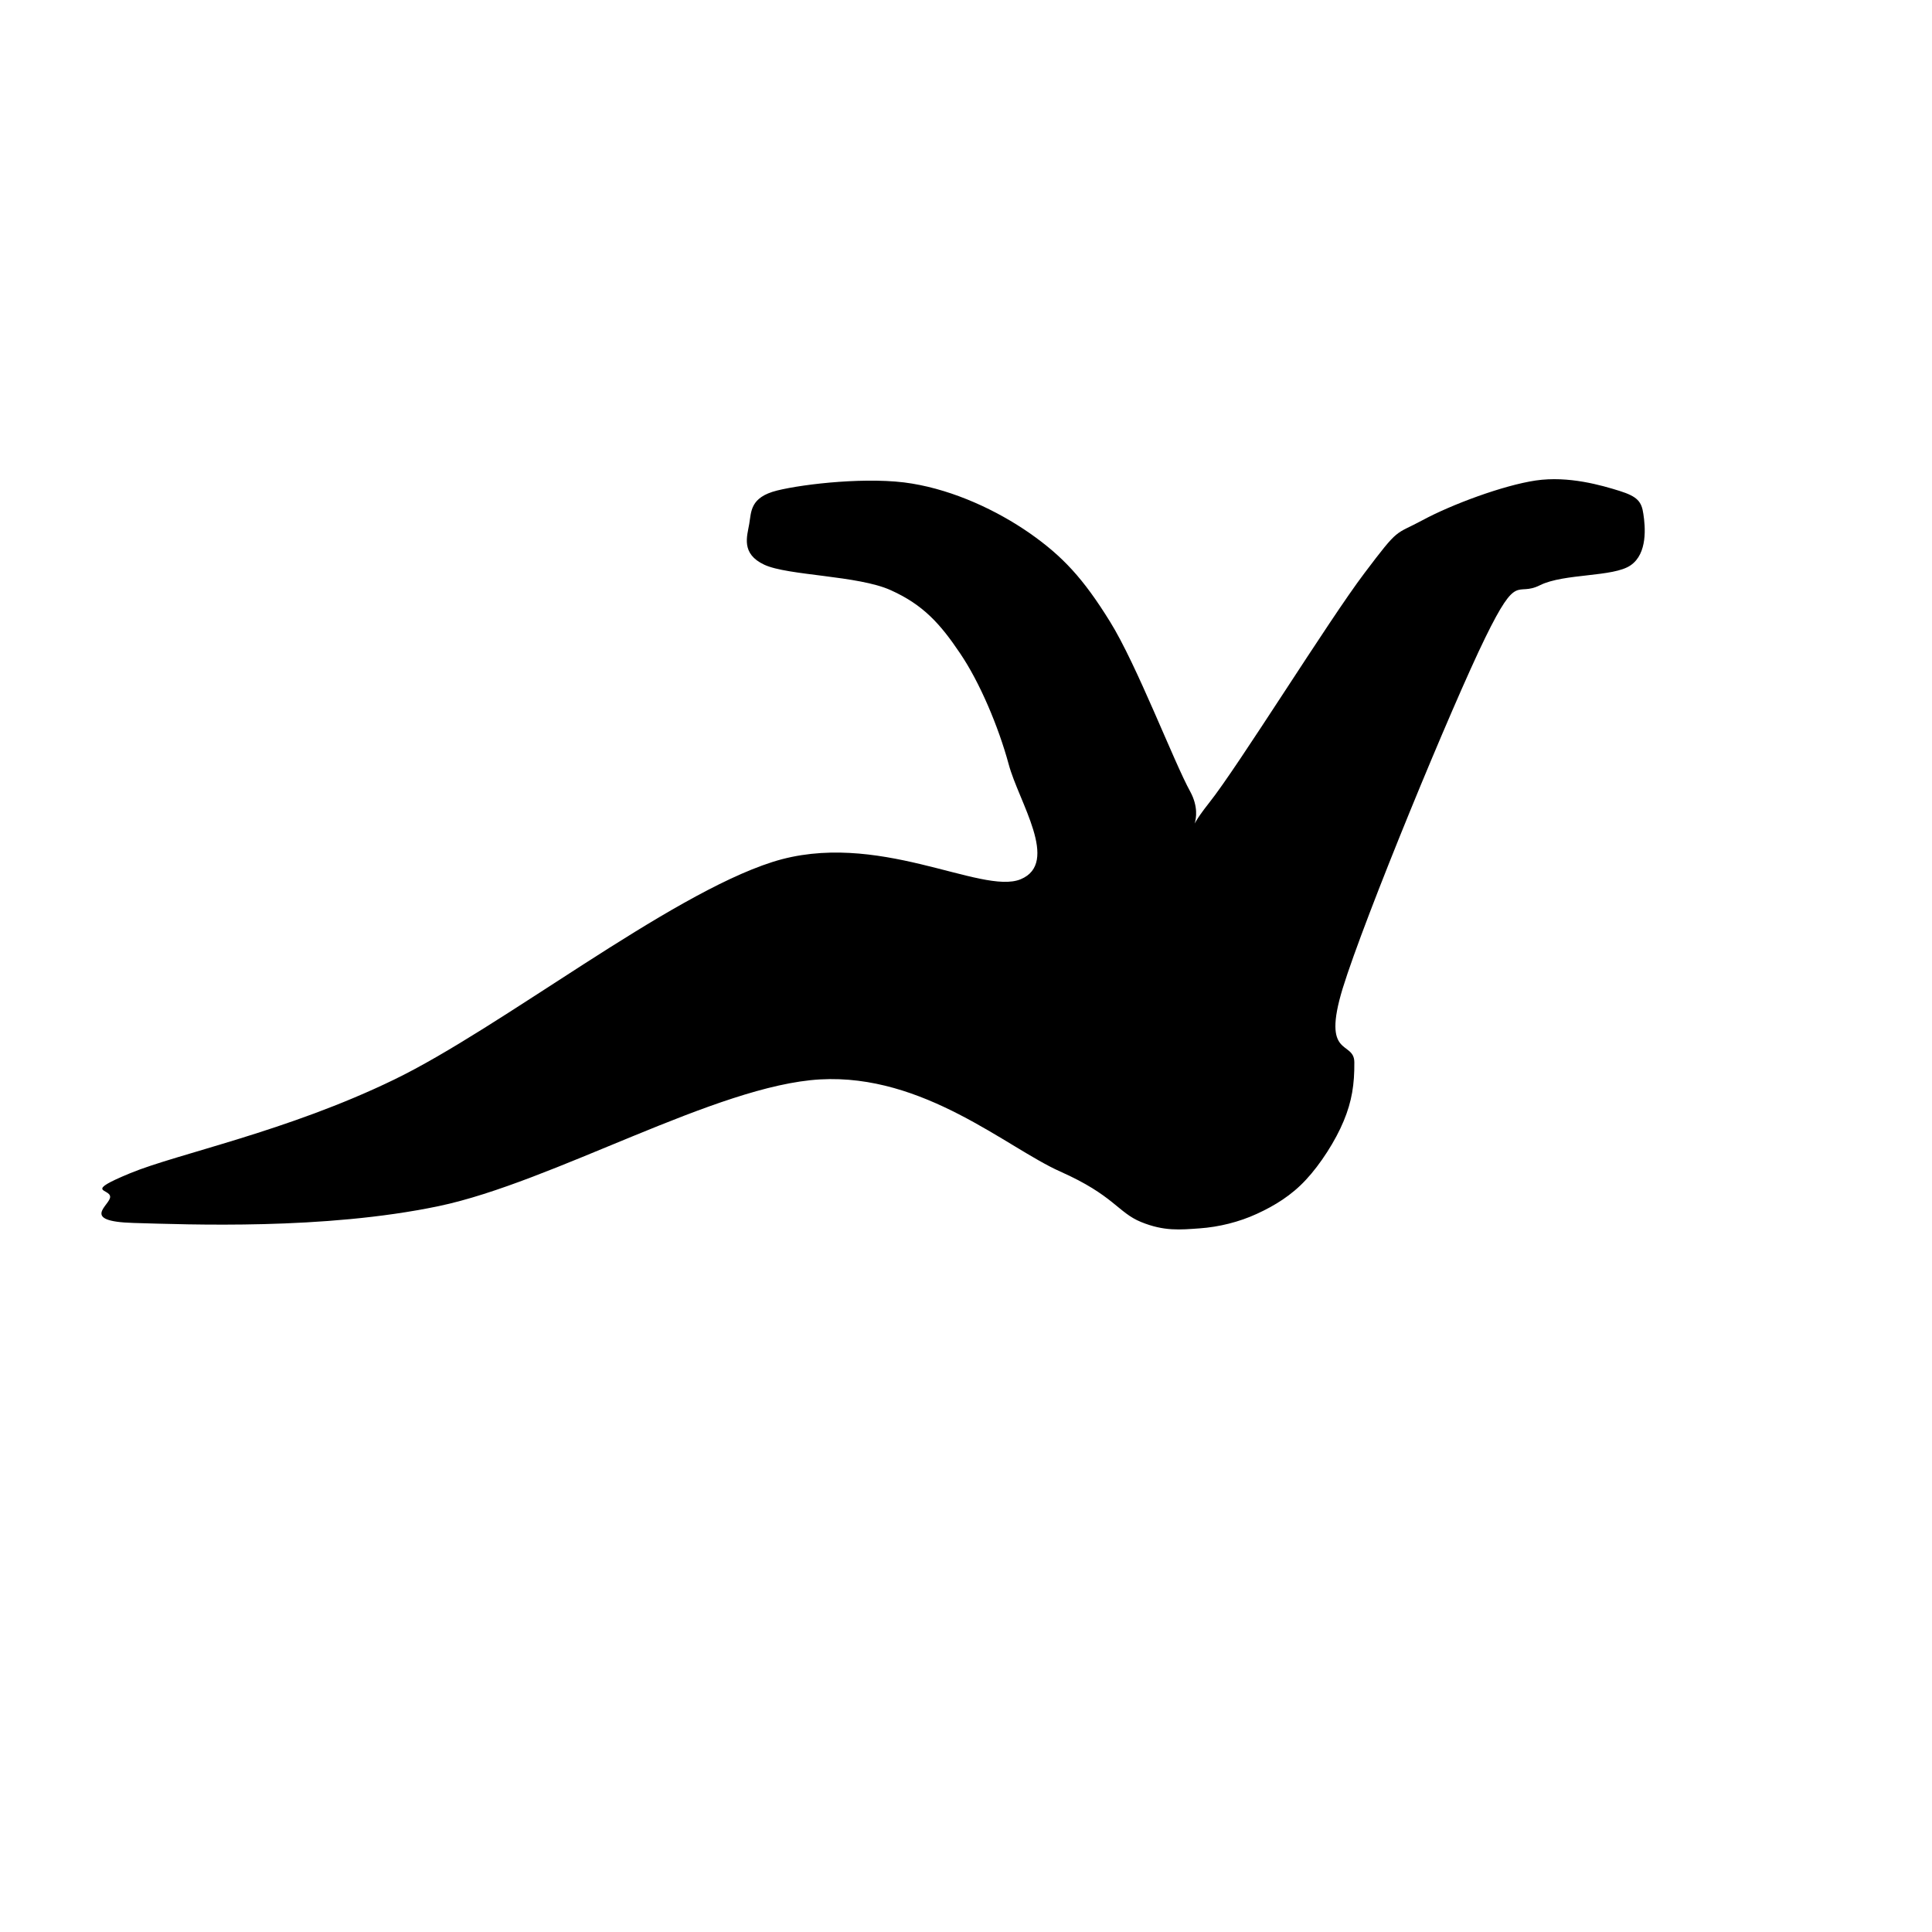
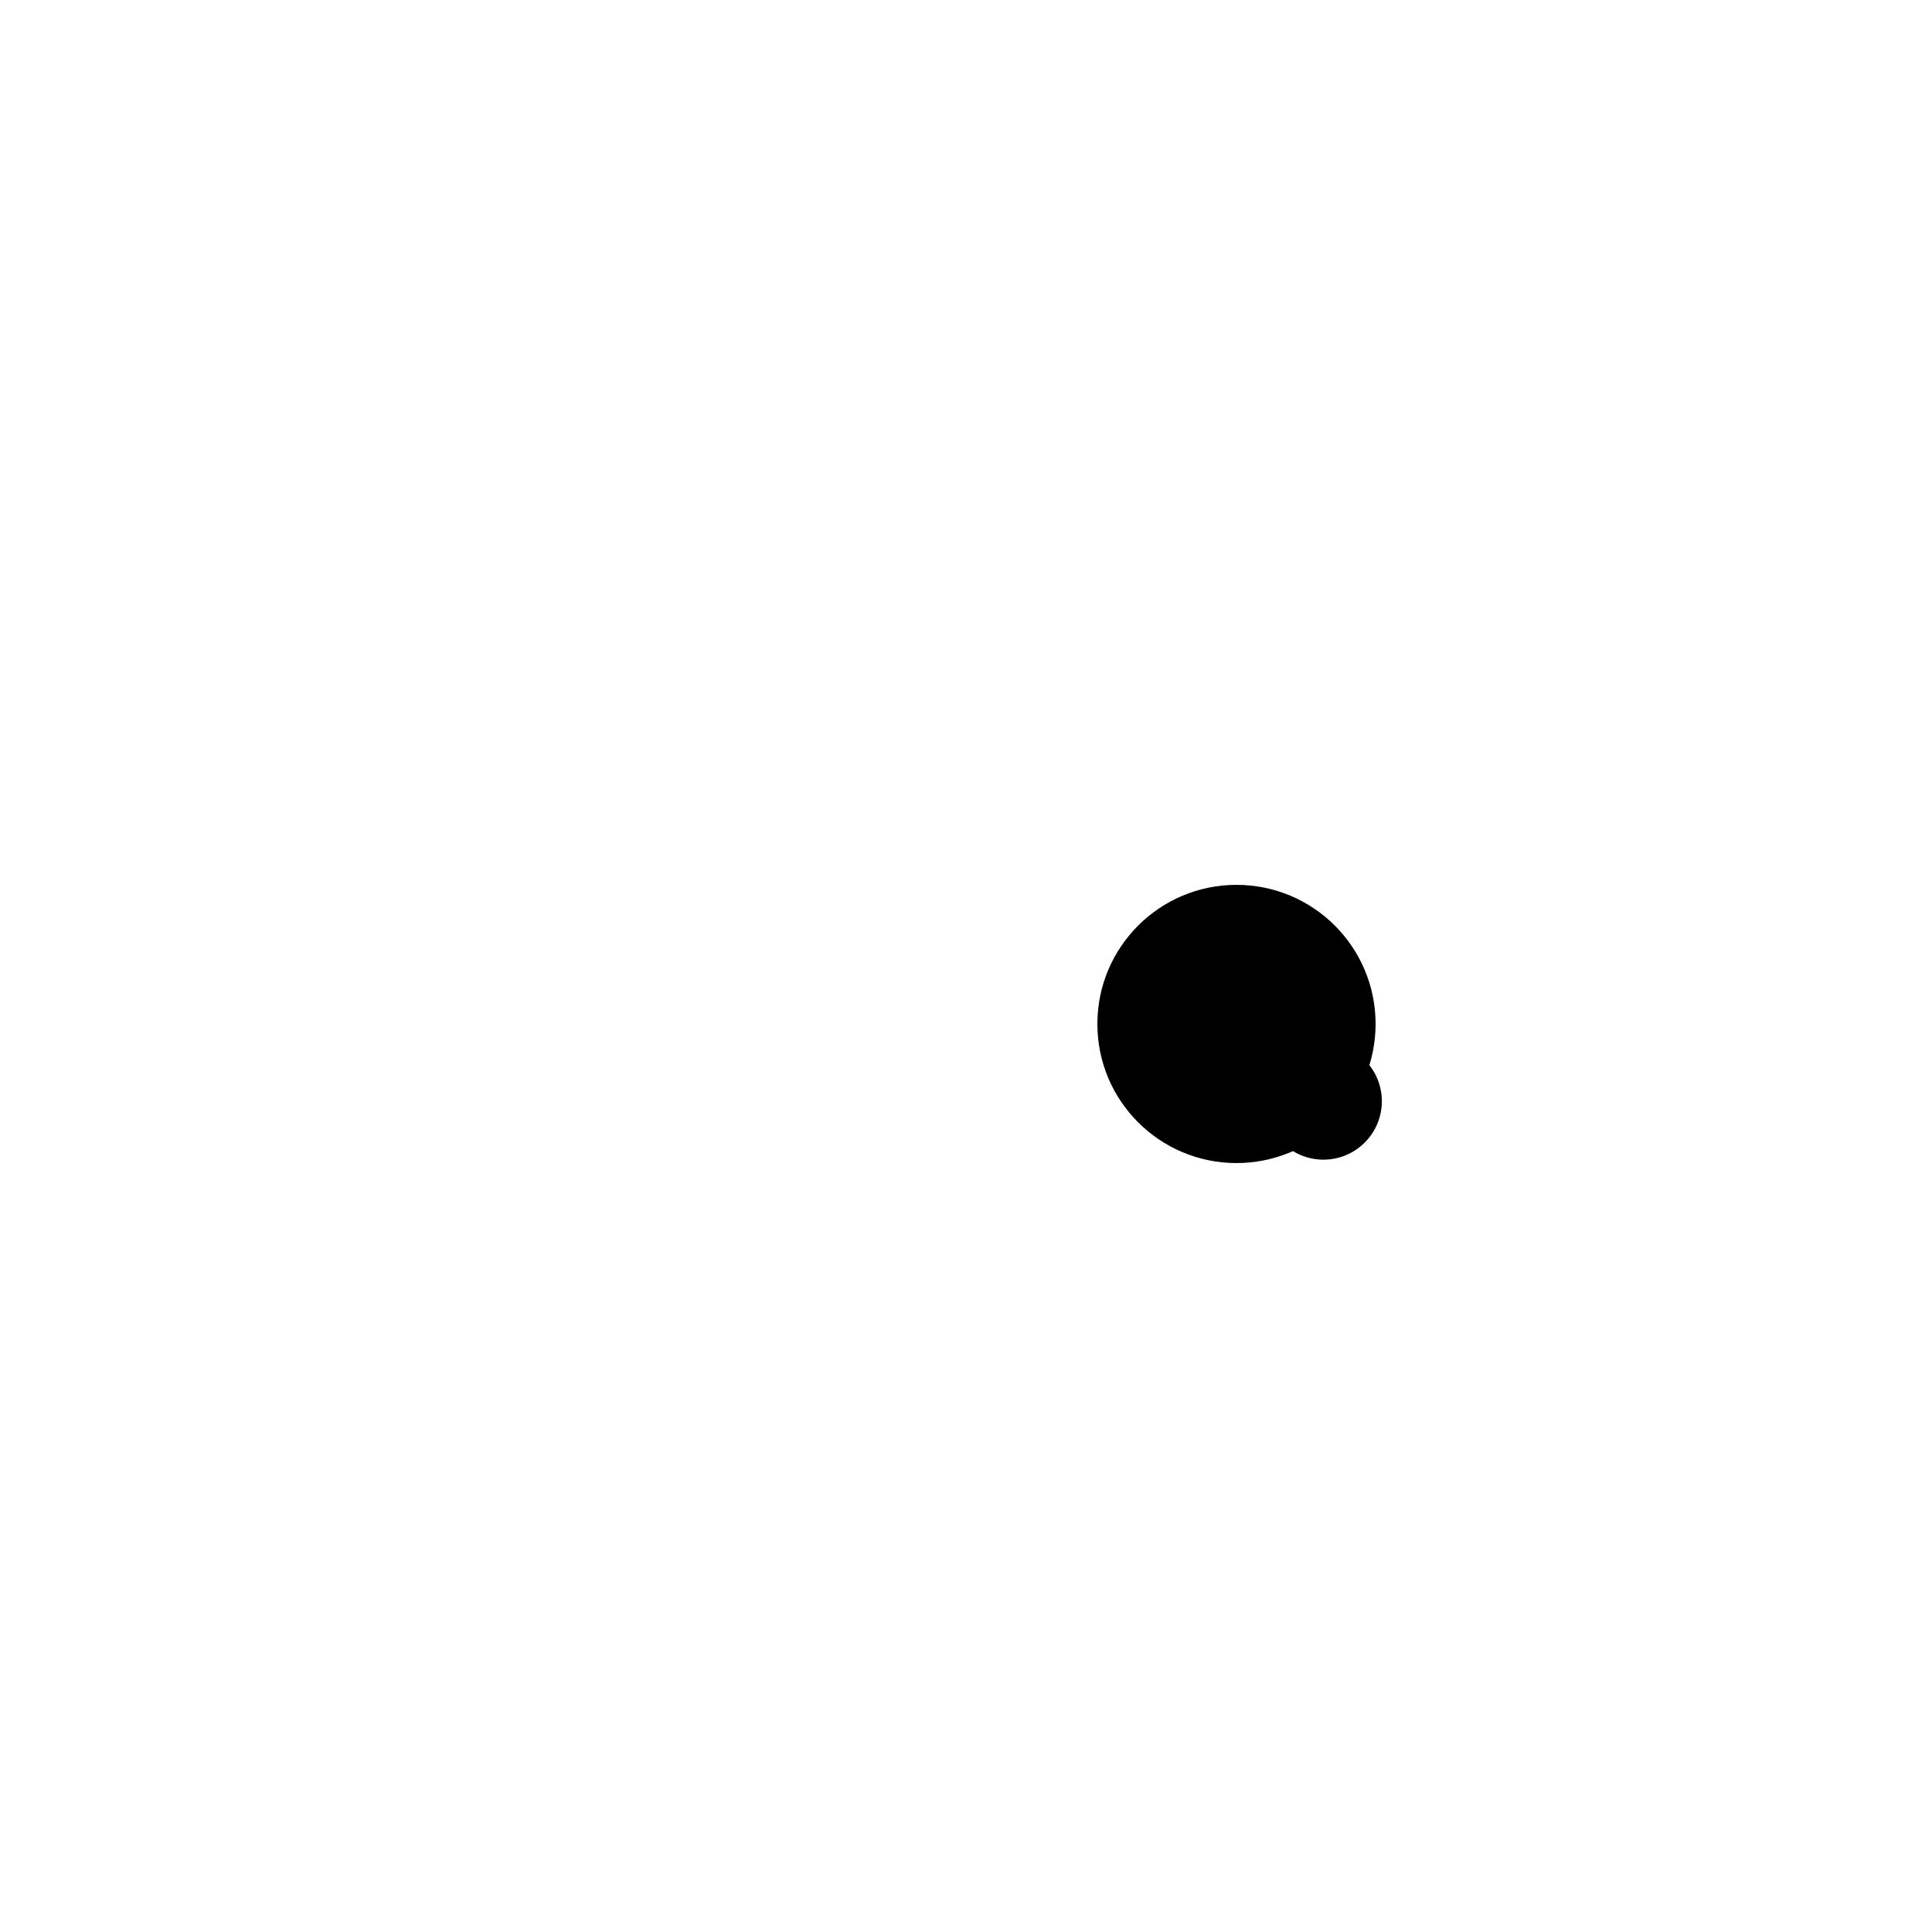
<svg xmlns="http://www.w3.org/2000/svg" viewBox="0 0 100 100" role="img" aria-label="Butterfly swimmer">
-   <path d="M2 60 Q14 54 26 60 T50 60 T98 60" fill="none" stroke="__OUTLINE__" stroke-width="3" stroke-linecap="round" transform="translate(0,8)" />
-   <path d="M6.75,60.72 C4.30,61.73 5.68,61.51 5.70,61.94 C5.73,62.37 4.08,63.22 6.92,63.30 C9.75,63.38 16.77,63.67 22.70,62.43 C28.62,61.19 37.09,56.17 42.45,55.87 C47.82,55.57 52.12,59.41 54.88,60.64 C57.65,61.87 57.86,62.76 59.06,63.25 C60.26,63.74 61.09,63.65 62.09,63.58 C63.09,63.51 64.14,63.25 65.05,62.83 C65.97,62.41 66.85,61.87 67.59,61.07 C68.34,60.27 69.13,59.04 69.55,58.02 C69.97,57.01 70.11,56.13 70.10,54.98 C70.09,53.83 68.38,54.81 69.50,51.15 C70.63,47.49 75.17,36.49 76.87,33.02 C78.57,29.54 78.46,30.92 79.71,30.29 C80.96,29.67 83.51,29.88 84.40,29.26 C85.29,28.65 85.16,27.25 85.06,26.60 C84.97,25.96 84.75,25.70 83.83,25.41 C82.90,25.12 81.19,24.62 79.49,24.87 C77.80,25.12 75.12,26.12 73.64,26.92 C72.16,27.72 72.46,27.23 70.62,29.67 C68.77,32.11 64.08,39.68 62.58,41.56 C61.08,43.45 62.46,42.55 61.61,40.98 C60.75,39.42 58.84,34.40 57.45,32.17 C56.07,29.94 55.00,28.79 53.30,27.60 C51.59,26.41 49.39,25.39 47.21,25.03 C45.03,24.66 41.63,25.04 40.22,25.39 C38.82,25.74 38.89,26.48 38.78,27.12 C38.67,27.76 38.34,28.66 39.56,29.23 C40.78,29.80 44.42,29.78 46.11,30.55 C47.80,31.31 48.68,32.31 49.69,33.81 C50.71,35.31 51.68,37.61 52.21,39.56 C52.73,41.51 54.87,44.66 52.83,45.51 C50.79,46.35 45.37,42.89 39.97,44.62 C34.56,46.35 25.93,53.20 20.40,55.88 C14.86,58.57 9.20,59.71 6.75,60.72 Z" fill="__ACCENT__" />
-   <path d="M2 60 Q14 54 26 60 T50 60 T98 60" fill="none" stroke="__ACCENT__" stroke-width="3.2" stroke-linecap="round" />
+   <path d="M2 59 Q14 53 26 59 T50 59 T98 59" fill="none" stroke="__OUTLINE__" stroke-width="3" stroke-linecap="round" transform="translate(0,8)" />
+   <path d="M40 55 C49 55 57 54 63 52.5" stroke="__ACCENT__" stroke-width="8.4" fill="none" stroke-linecap="round" stroke-linejoin="round" />
+   <path d="M61 51 C70 48 80 46 91 45" stroke="__ACCENT__" stroke-width="7.2" fill="none" stroke-linecap="round" stroke-linejoin="round" />
+   <path d="M61 54 C70 52.5 80 51.5 91 51" stroke="__ACCENT__" stroke-width="7.2" fill="none" stroke-linecap="round" stroke-linejoin="round" />
+   <path d="M40 55 C30 56.5 19 57.5 8 57.5" stroke="__ACCENT__" stroke-width="8.4" fill="none" stroke-linecap="round" stroke-linejoin="round" />
+   <circle cx="64" cy="53" r="7.2" fill="__ACCENT__" />
+   <circle cx="68.5" cy="57" r="3.024" fill="__ACCENT__" />
+   <path d="M2 59 Q14 53 26 59 T50 59 T98 59" fill="none" stroke="__ACCENT__" stroke-width="3.2" stroke-linecap="round" />
</svg>
